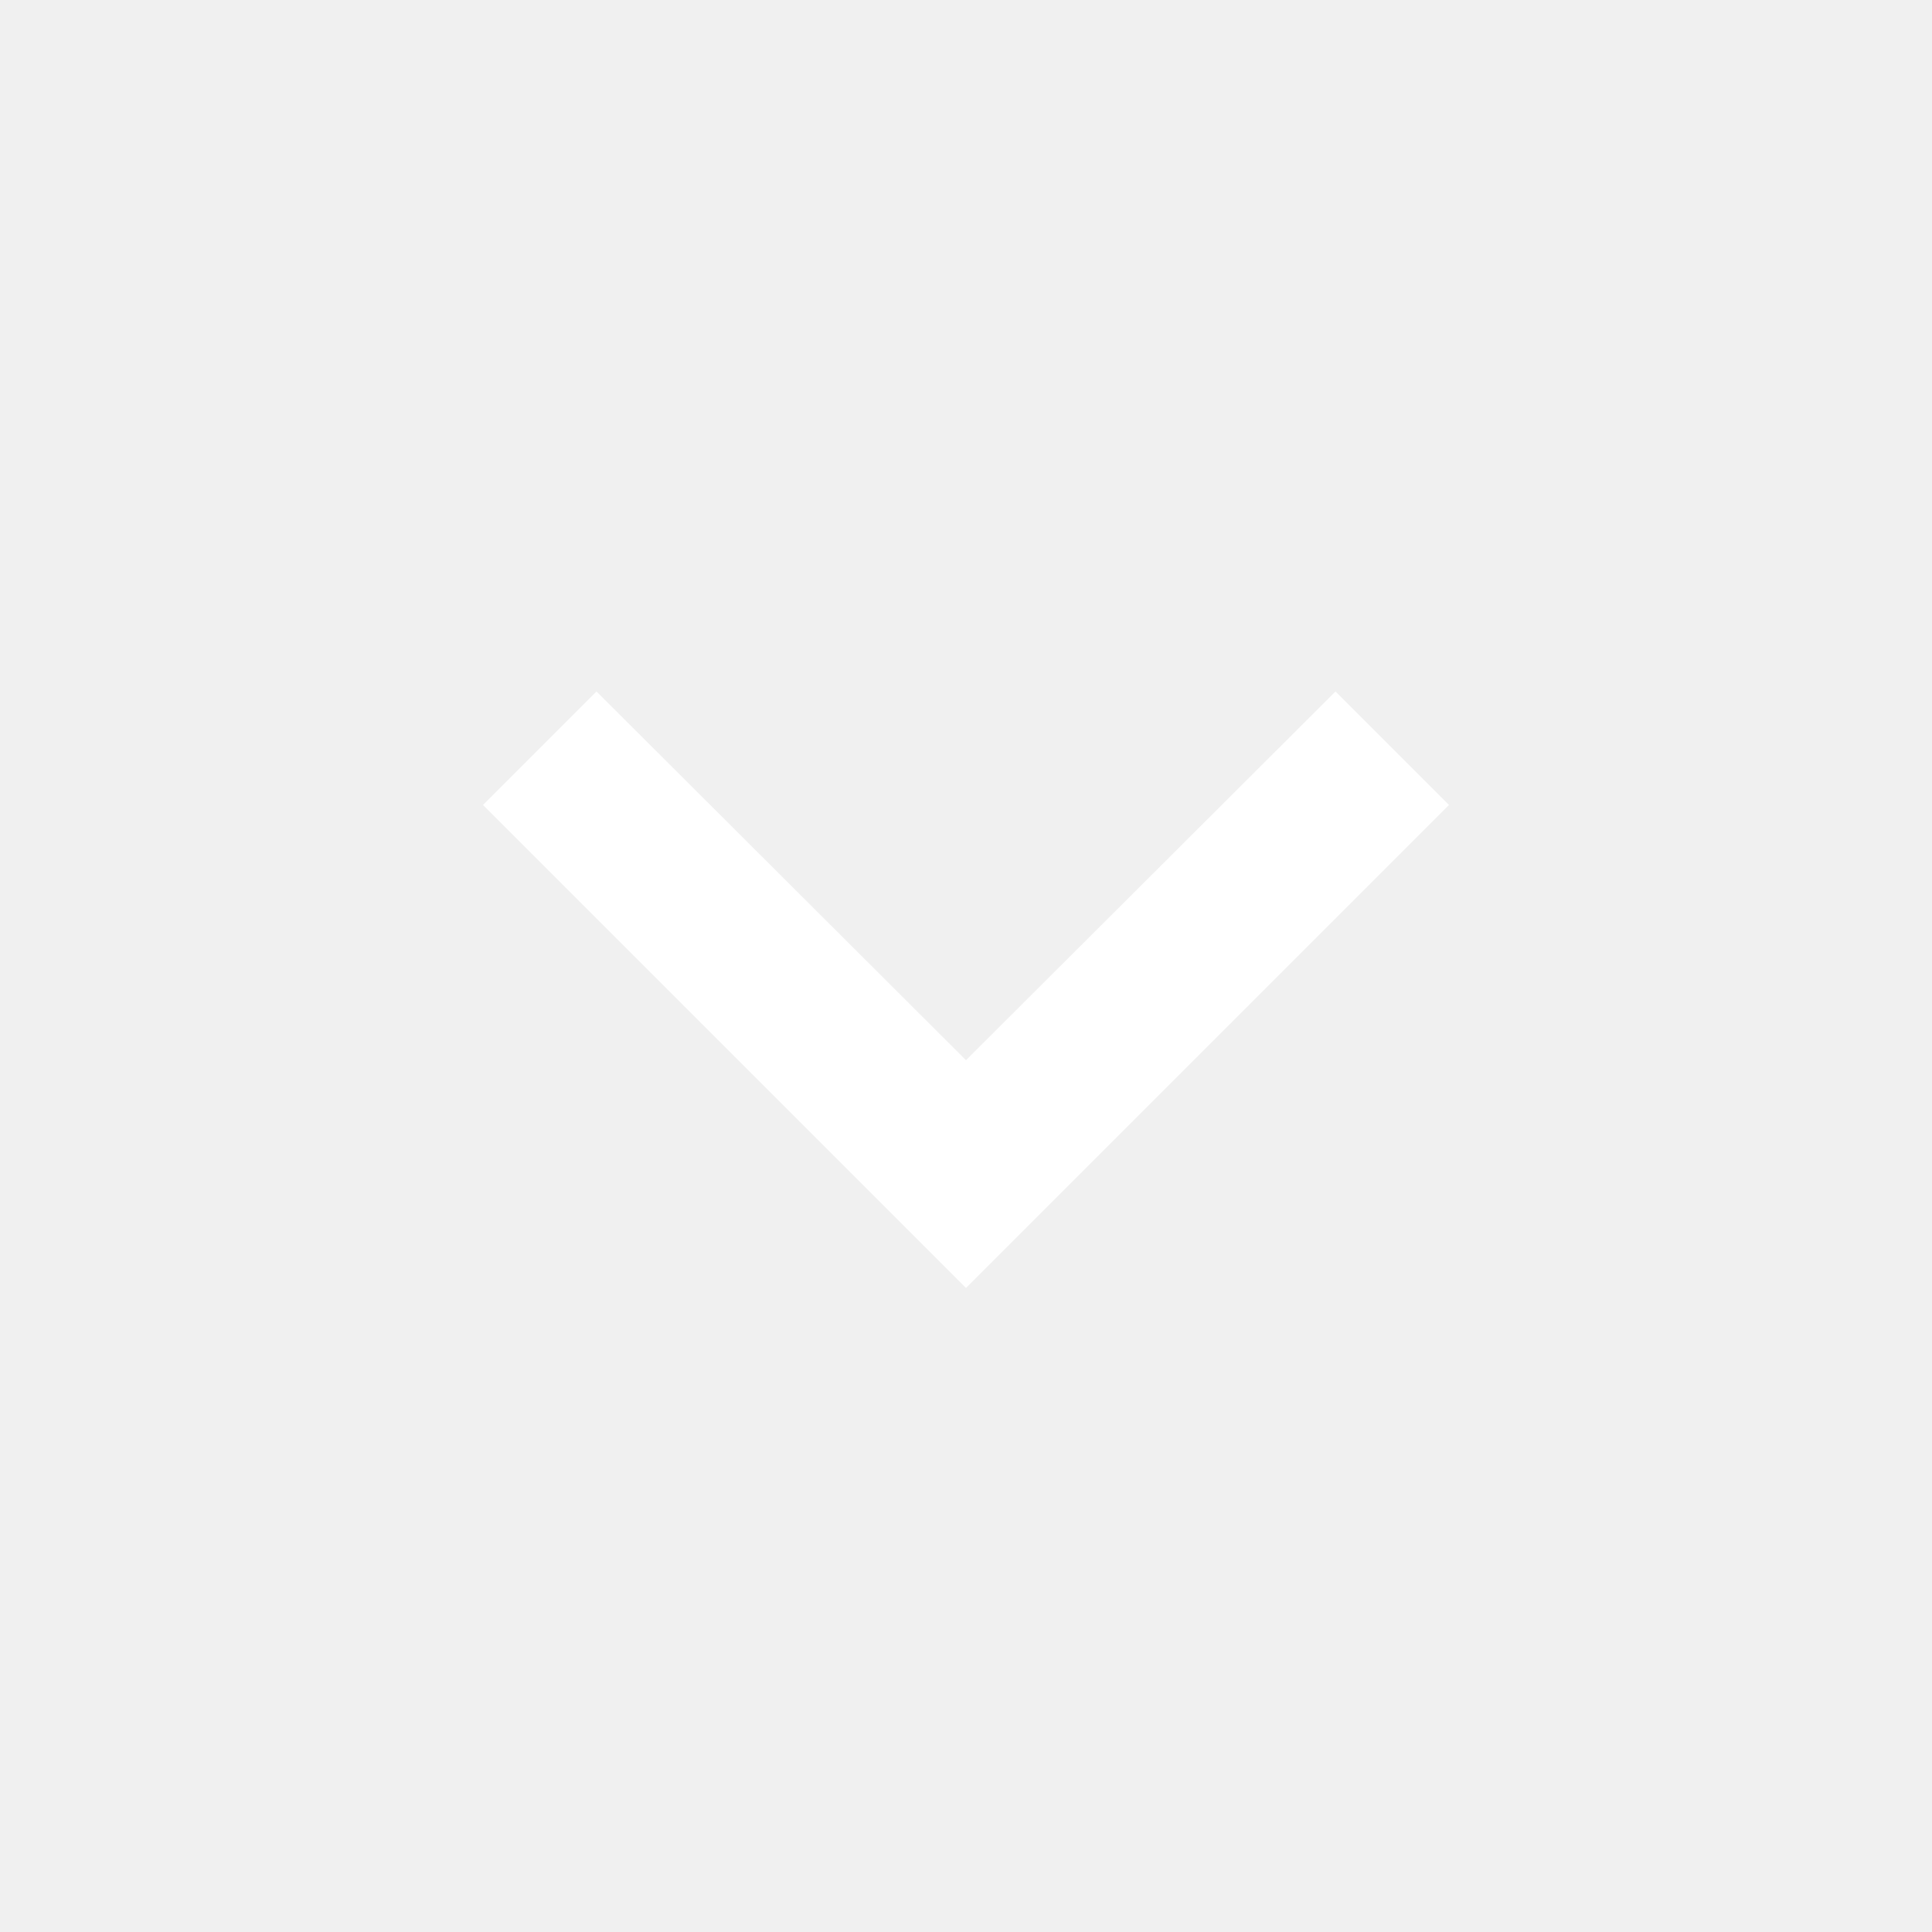
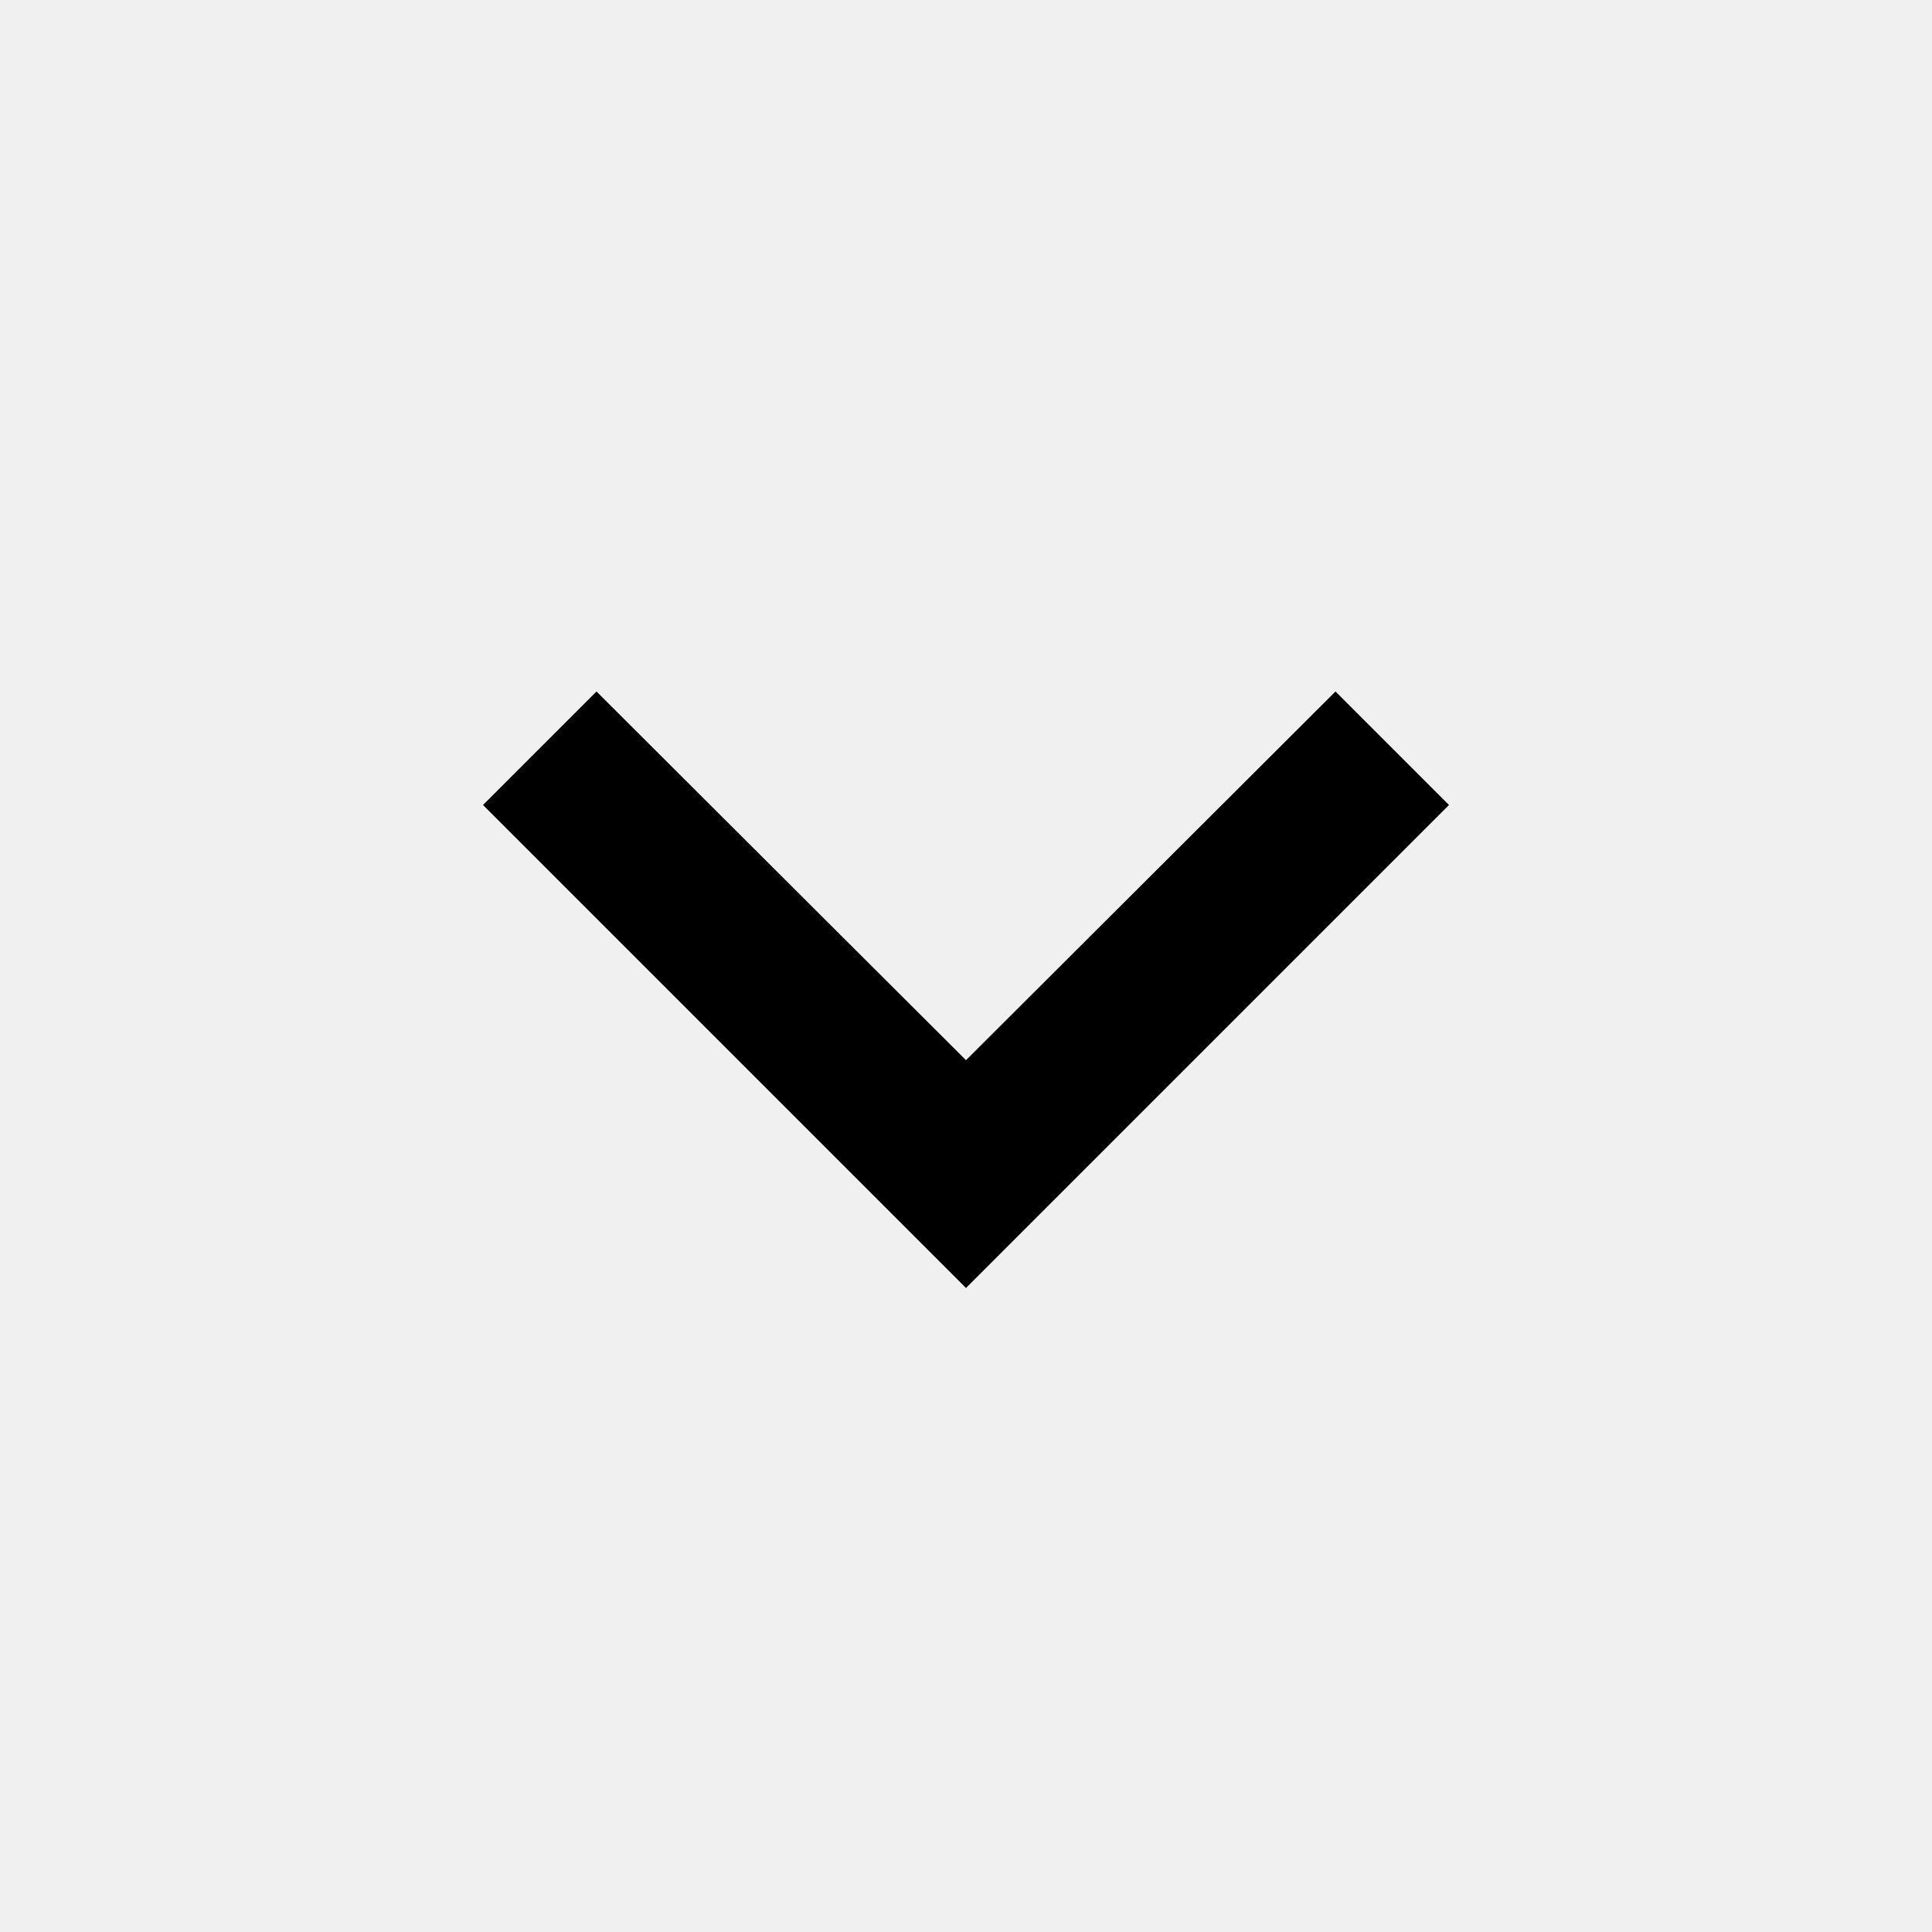
- <svg xmlns="http://www.w3.org/2000/svg" height="24px" viewBox="0 0 24 24" width="24px" fill="#ffffff">
+ <svg xmlns="http://www.w3.org/2000/svg" height="24px" viewBox="0 0 24 24" width="24px" fill="currentColor">
  <path d="M24 24H0V0h24v24z" fill="none" opacity=".87" />
  <path d="M16.59 8.59L12 13.17 7.41 8.59 6 10l6 6 6-6-1.41-1.41z" />
</svg>
